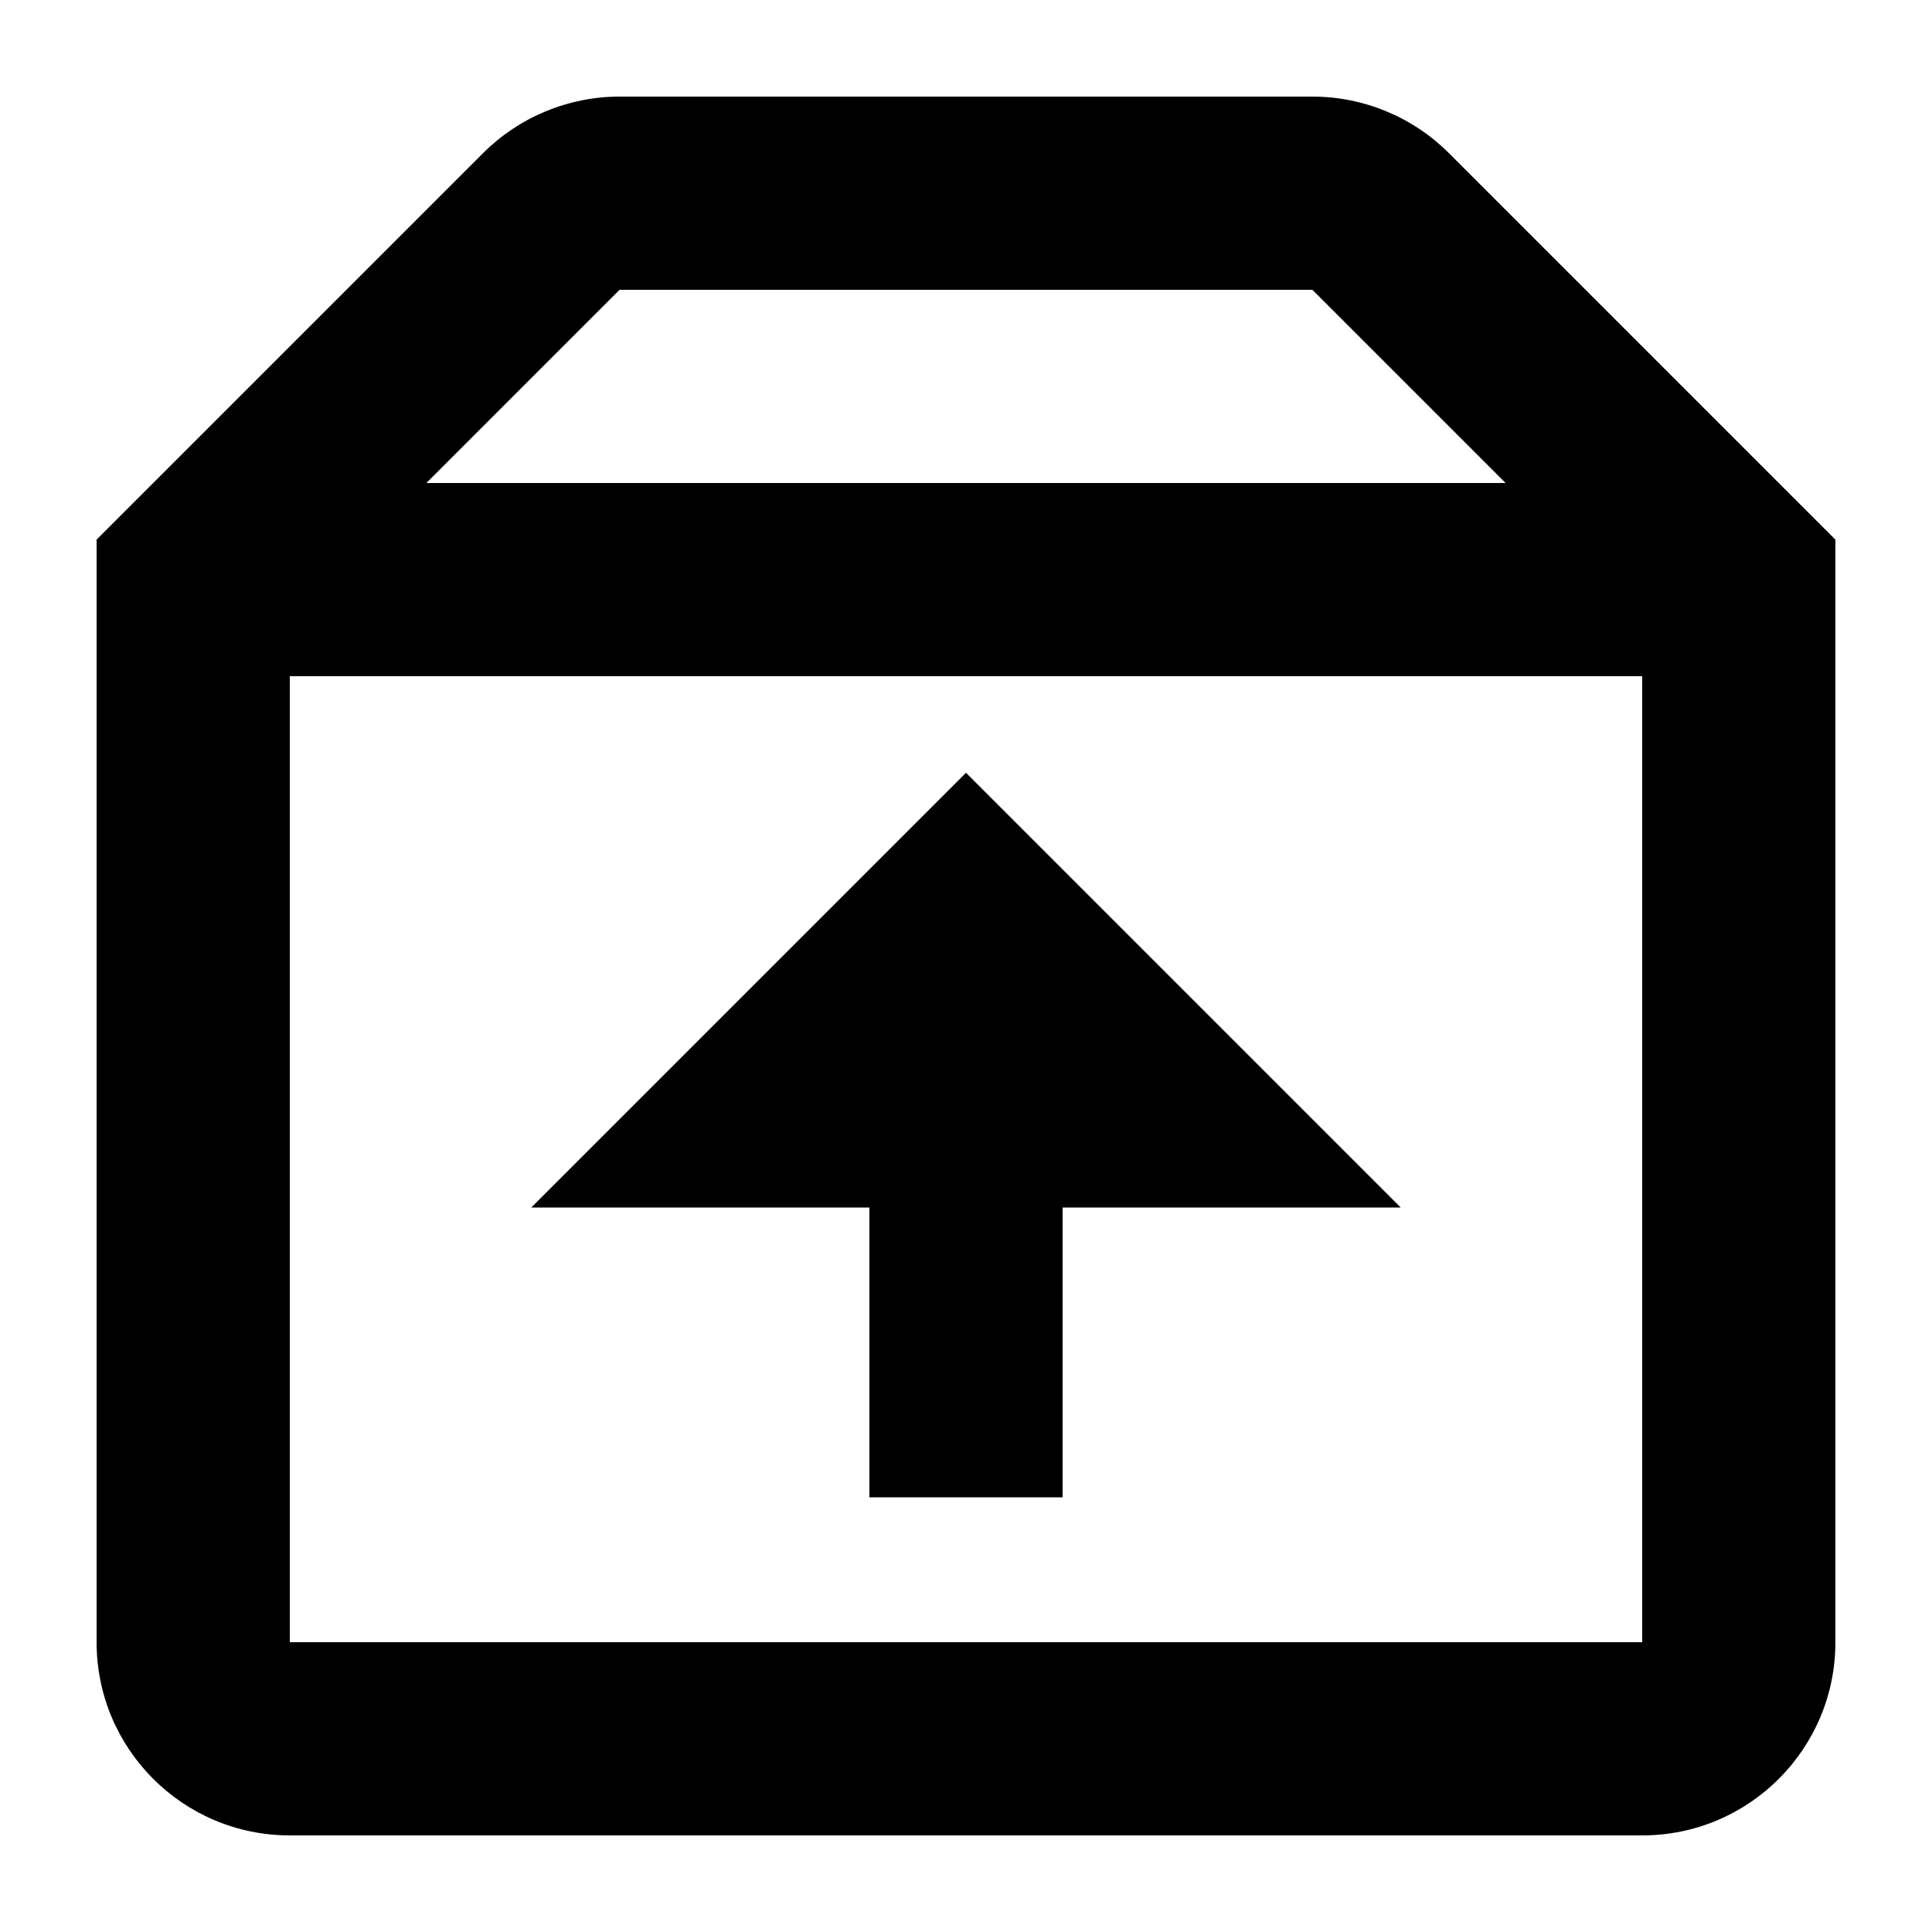
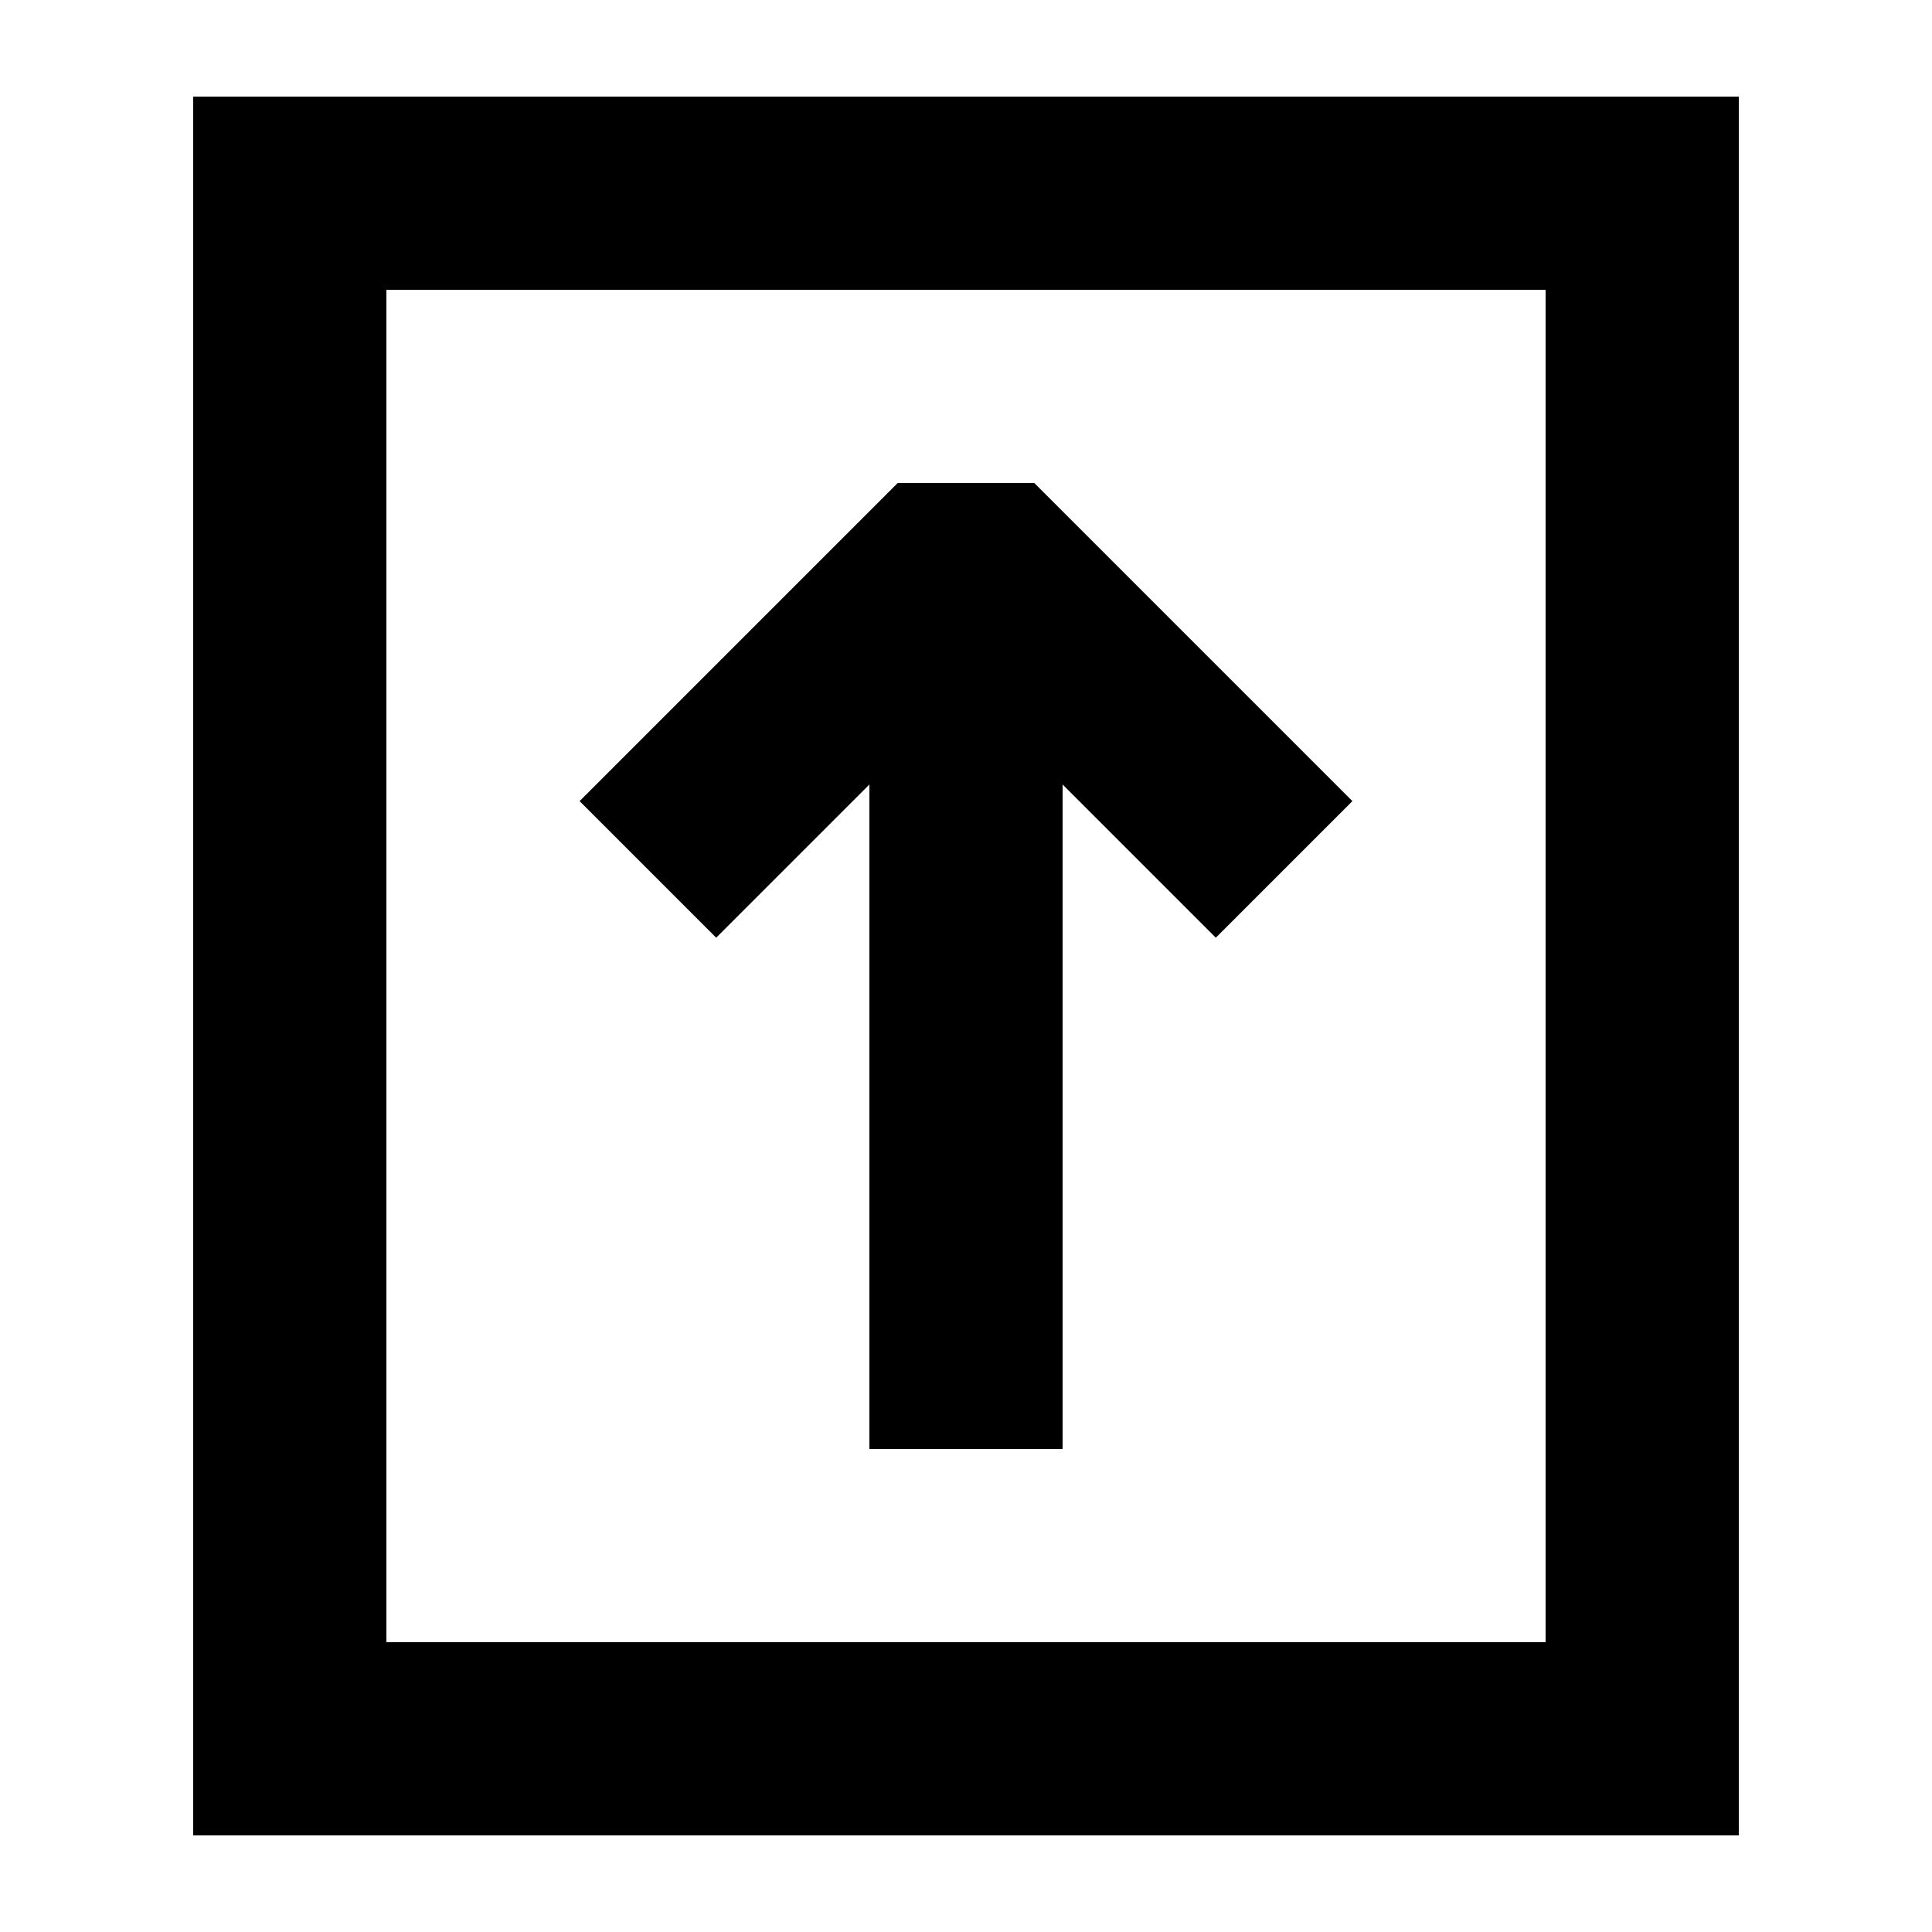
<svg xmlns="http://www.w3.org/2000/svg" width="20" height="20" viewBox="0 0 20 20" fill="none">
-   <path fill-rule="evenodd" clip-rule="evenodd" d="M19 17C19 18.105 18.105 19 17 19H3C1.895 19 1 18.105 1 17V5.586L5 1.586C5.375 1.211 5.884 1 6.414 1H13.586C14.116 1 14.625 1.211 15 1.586L19 5.586V17ZM6.414 3H13.586L17 6.414V17H3V6.414L6.414 3Z" fill="black" />
-   <path d="M3 5H17V7H3V5Z" fill="black" />
-   <path d="M14.5 12.5H11V15.5H9V12.5H5.5L10 8L14.5 12.5Z" fill="black" />
+   <path fill-rule="evenodd" clip-rule="evenodd" d="M18 1v18H2V1zM4 3v14h12V3z" fill="black" />
+   <path d="M11 15V8.121L12.586 9.707 14 8.293 10.707 5H9.293L6 8.293 7.414 9.707 9 8.121V15z" fill="black" />
</svg>
